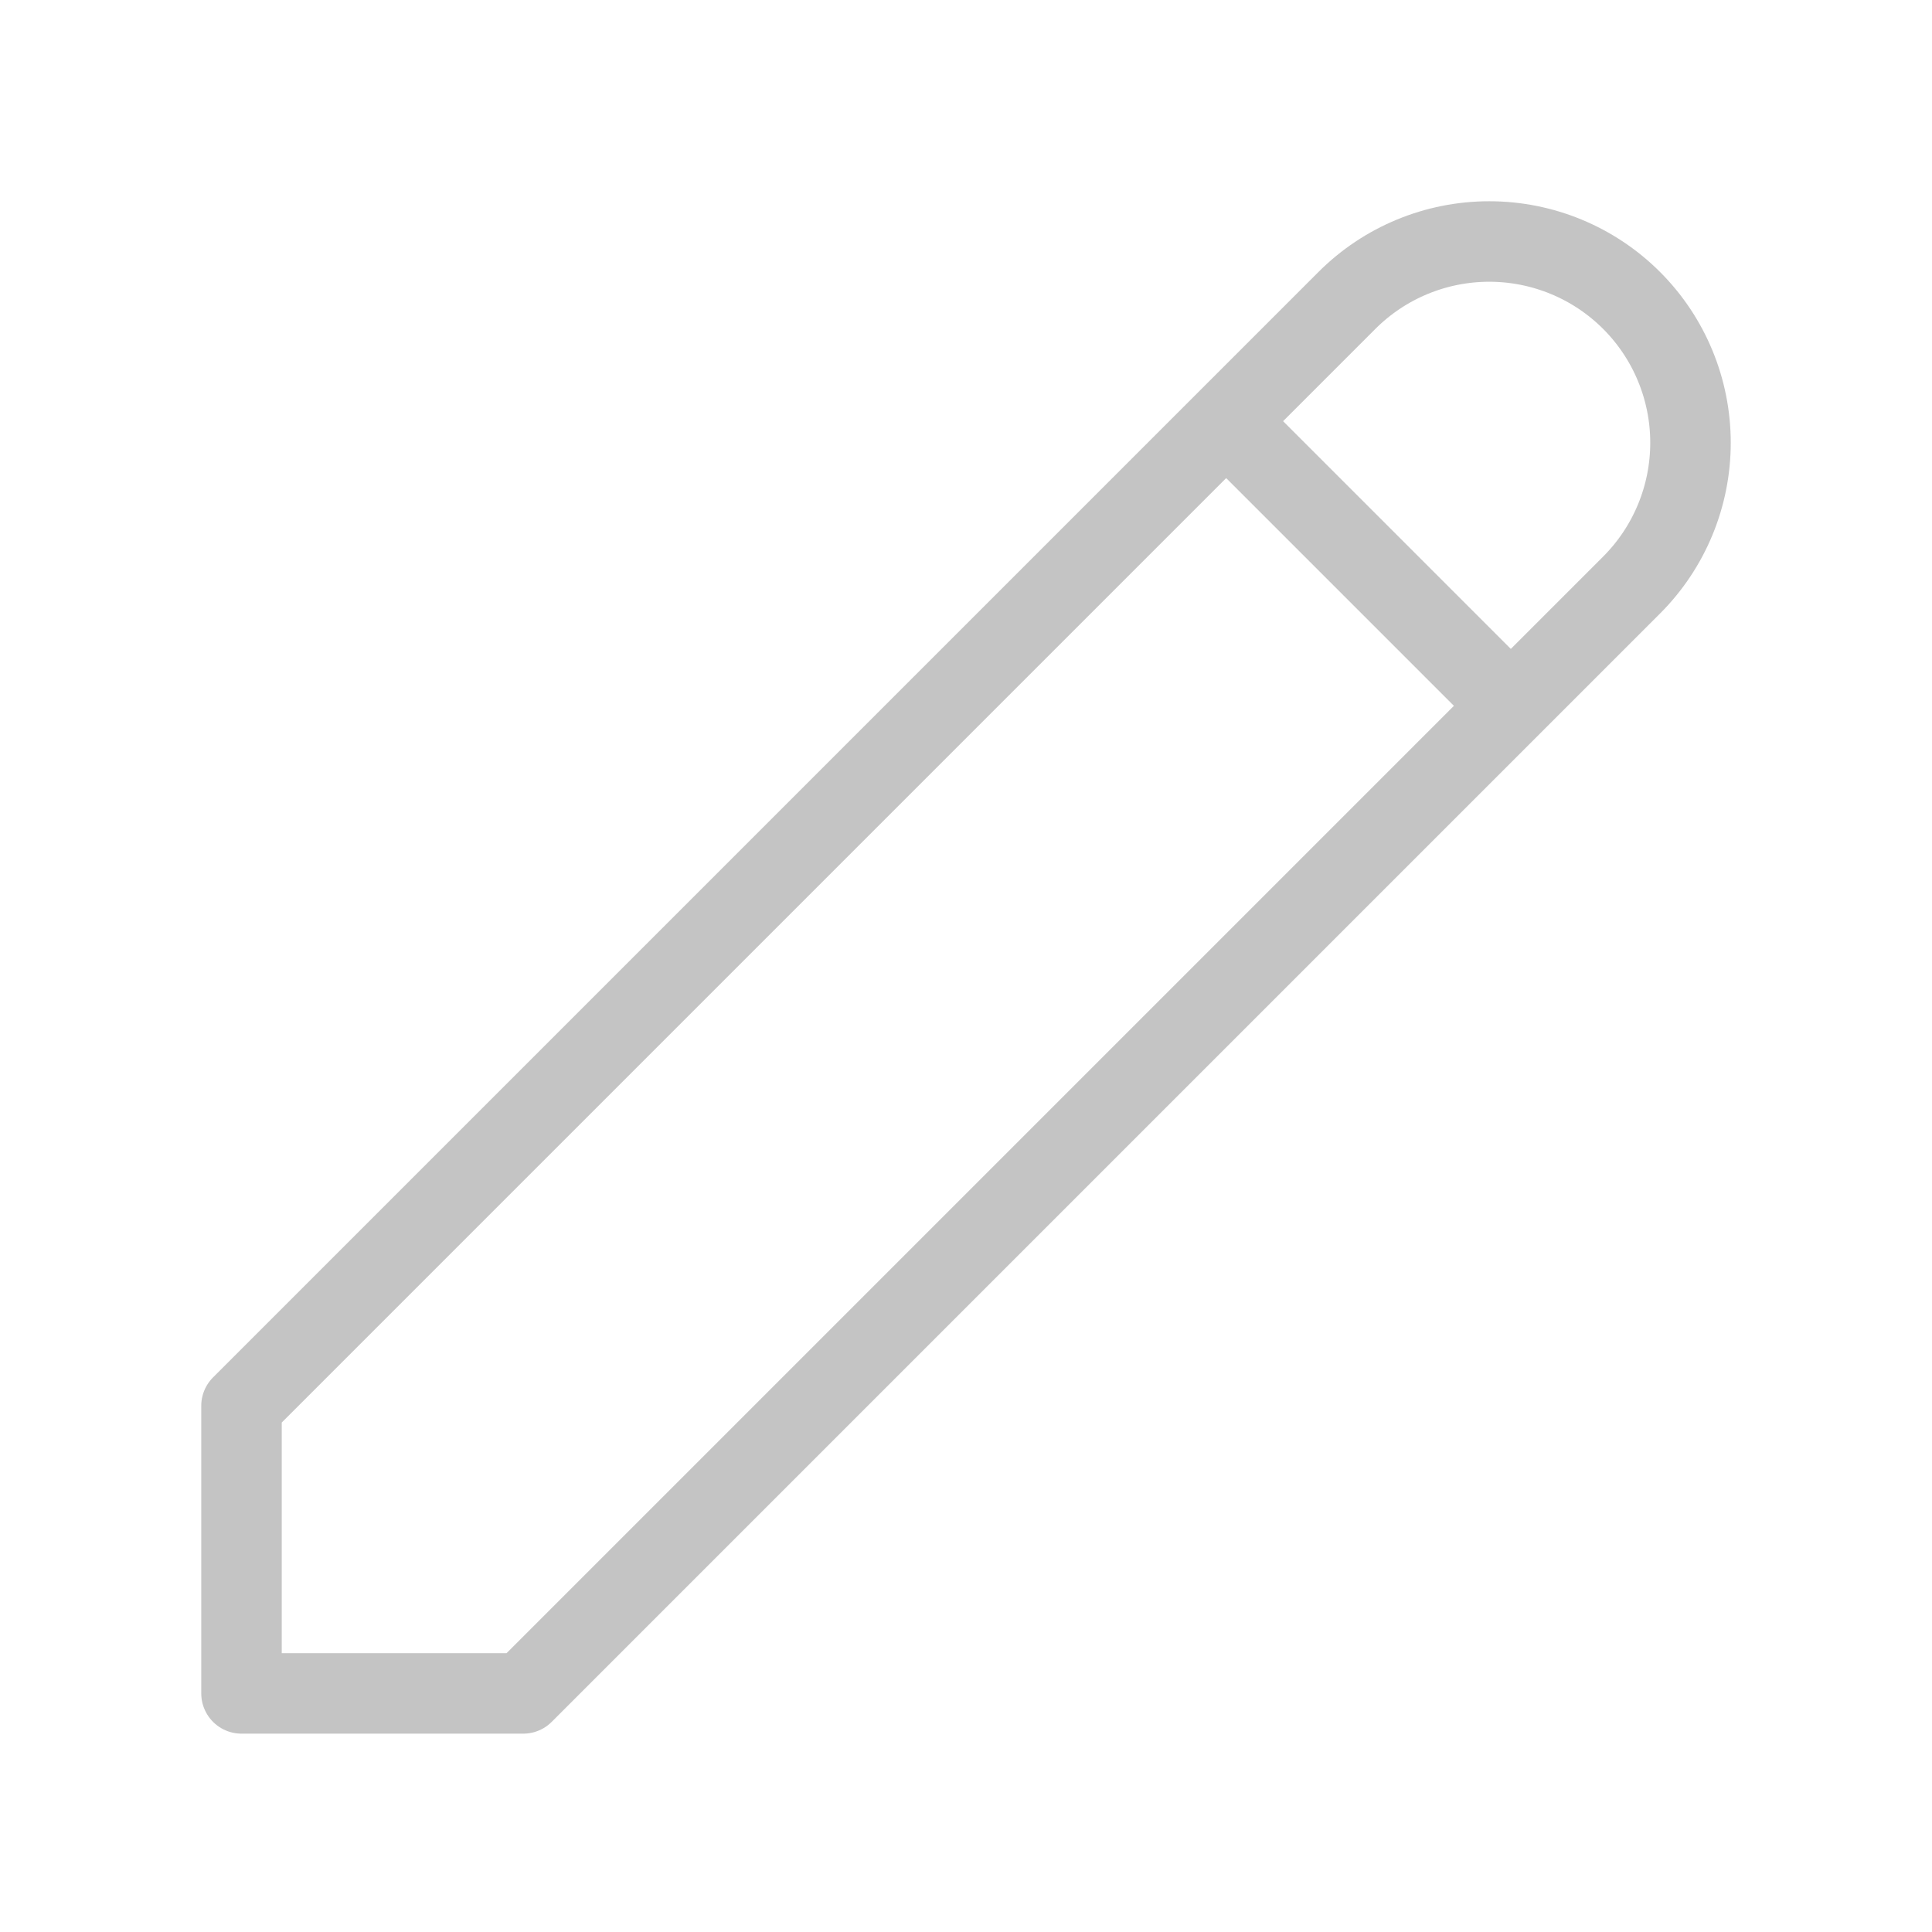
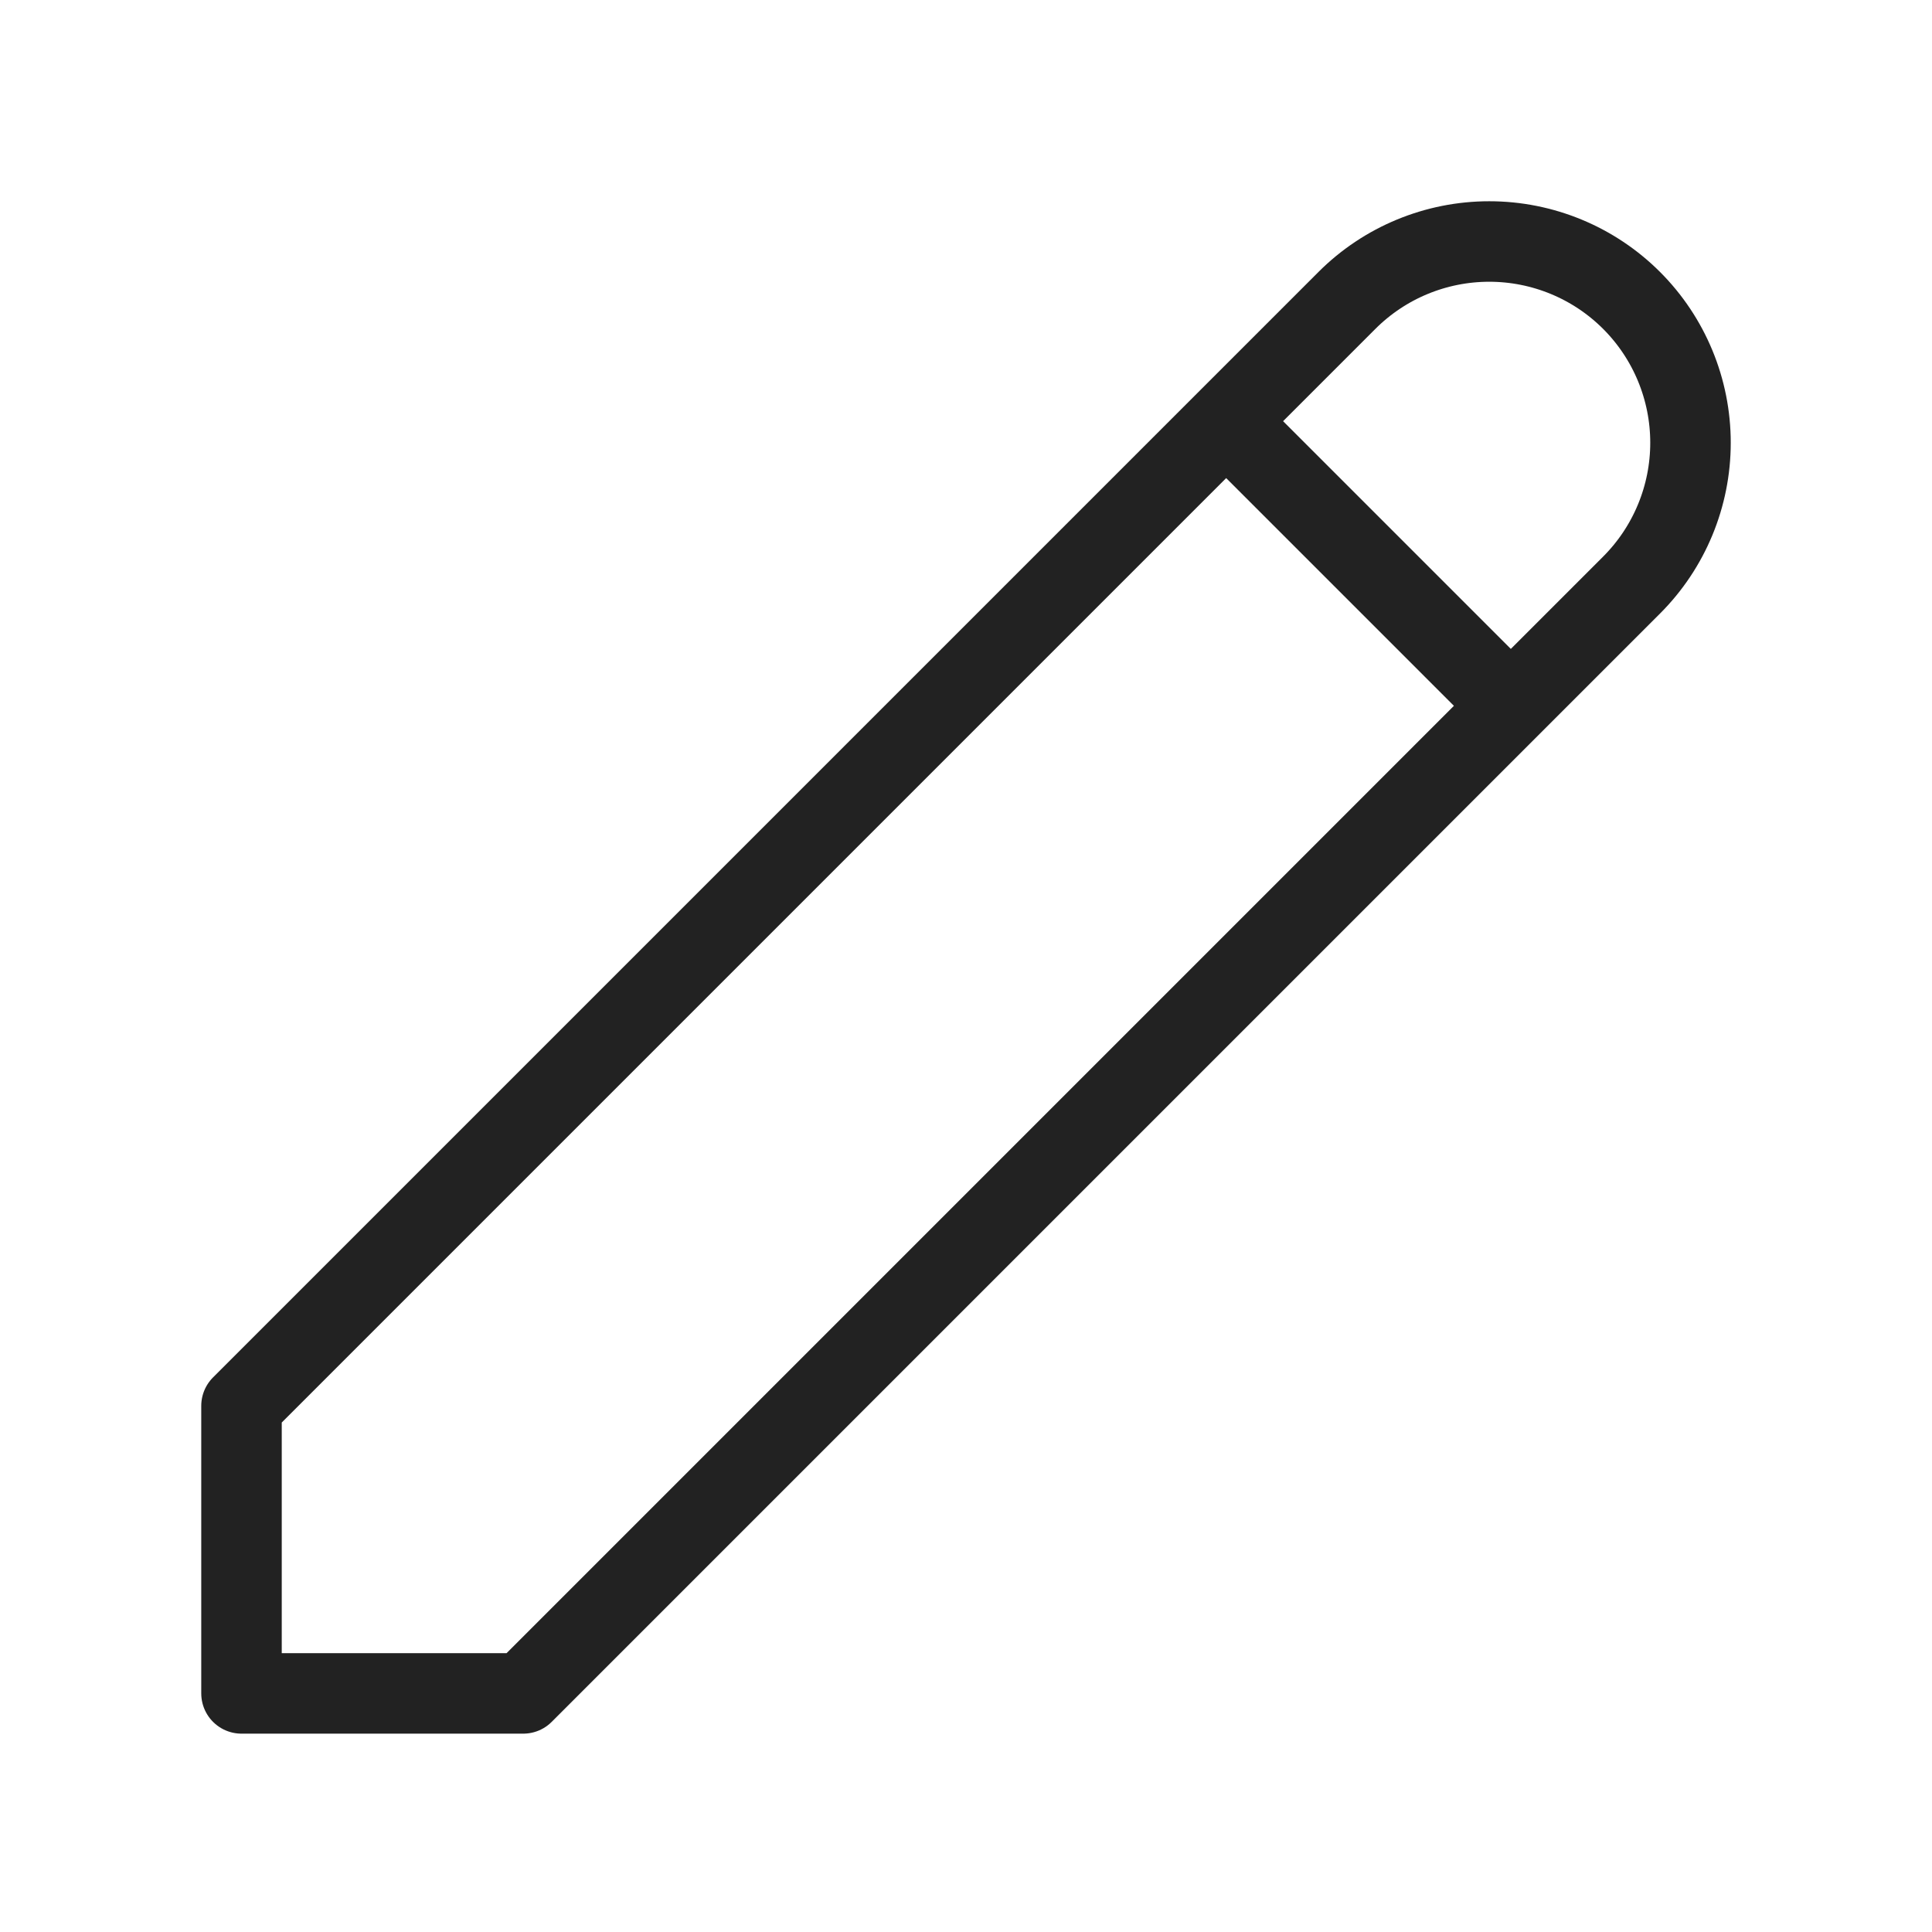
<svg xmlns="http://www.w3.org/2000/svg" width="24" height="24" viewBox="0 0 24 24" fill="none">
-   <path d="M15.232 5.232L18.768 8.768M16.732 3.732C17.201 3.263 17.837 3 18.5 3C19.163 3 19.799 3.263 20.268 3.732C20.737 4.201 21 4.837 21 5.5C21 6.163 20.737 6.799 20.268 7.268L6.5 21.036H3V17.464L16.732 3.732Z" stroke="#C4C4C4" stroke-linecap="round" stroke-linejoin="round" />
+   <path d="M15.232 5.232L18.768 8.768M16.732 3.732C17.201 3.263 17.837 3 18.5 3C19.163 3 19.799 3.263 20.268 3.732C20.737 4.201 21 4.837 21 5.5C21 6.163 20.737 6.799 20.268 7.268L6.5 21.036H3V17.464L16.732 3.732Z" stroke="#222222" stroke-linecap="round" stroke-linejoin="round" />
</svg>
